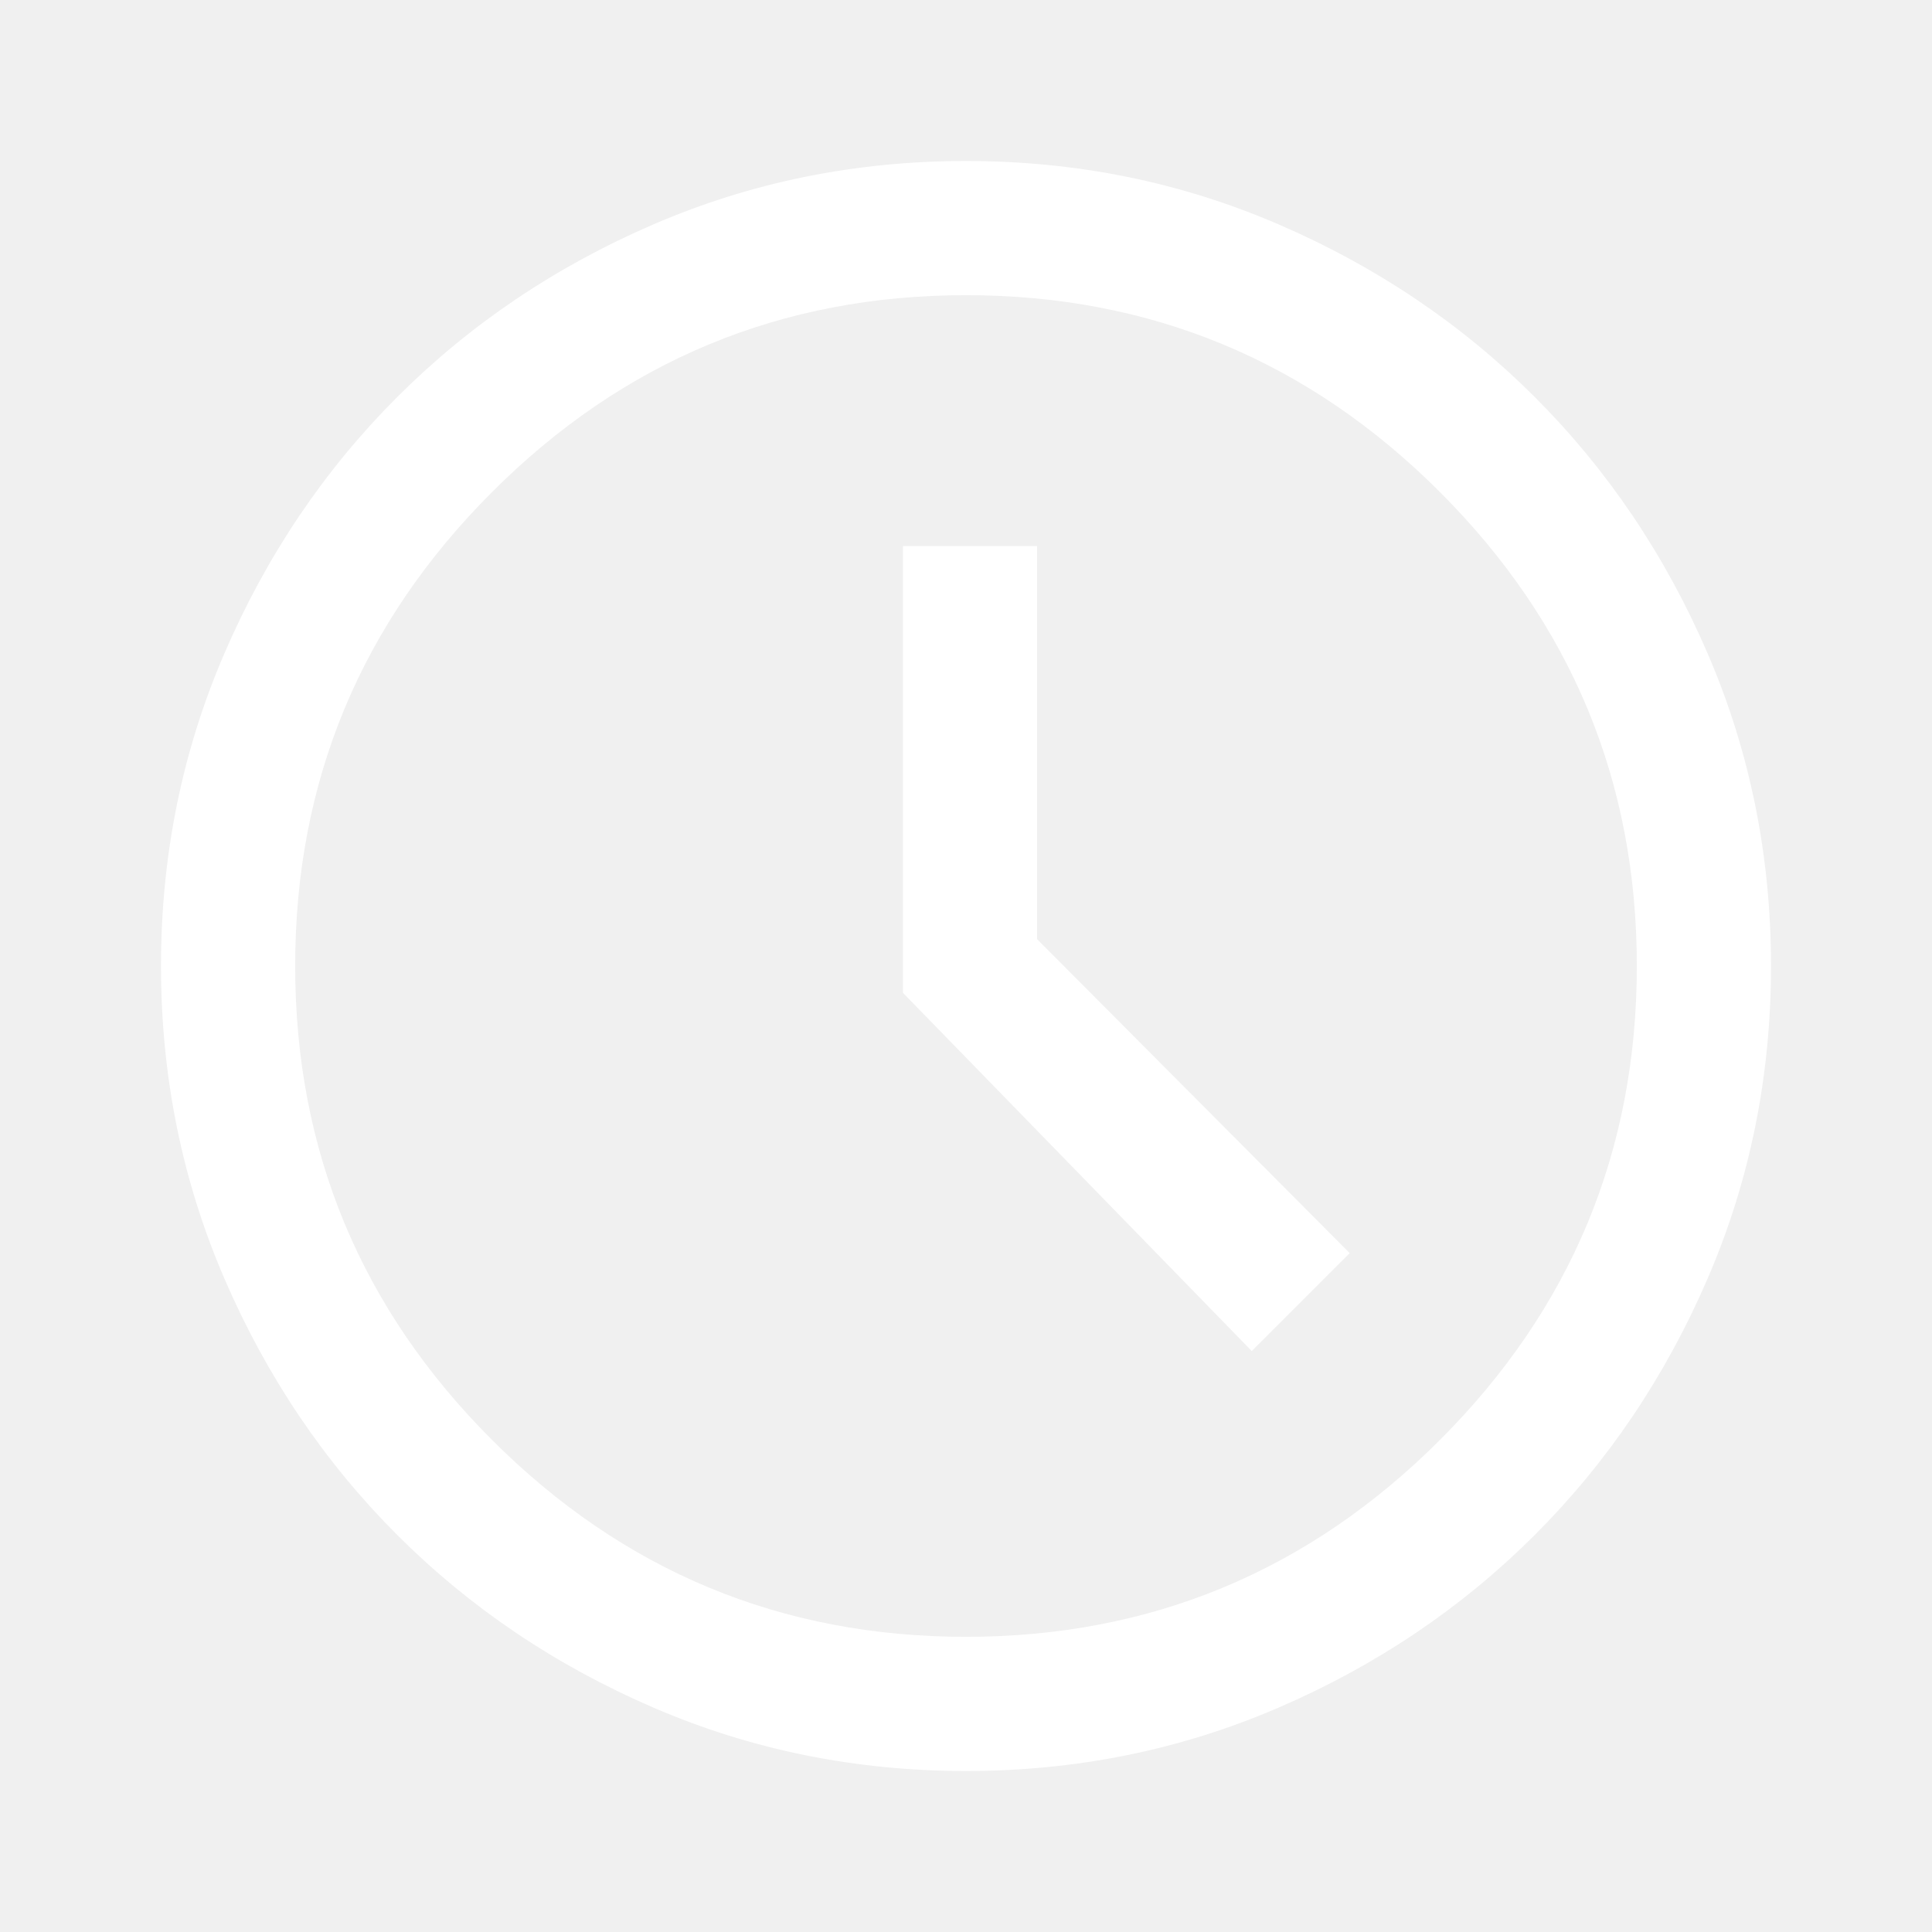
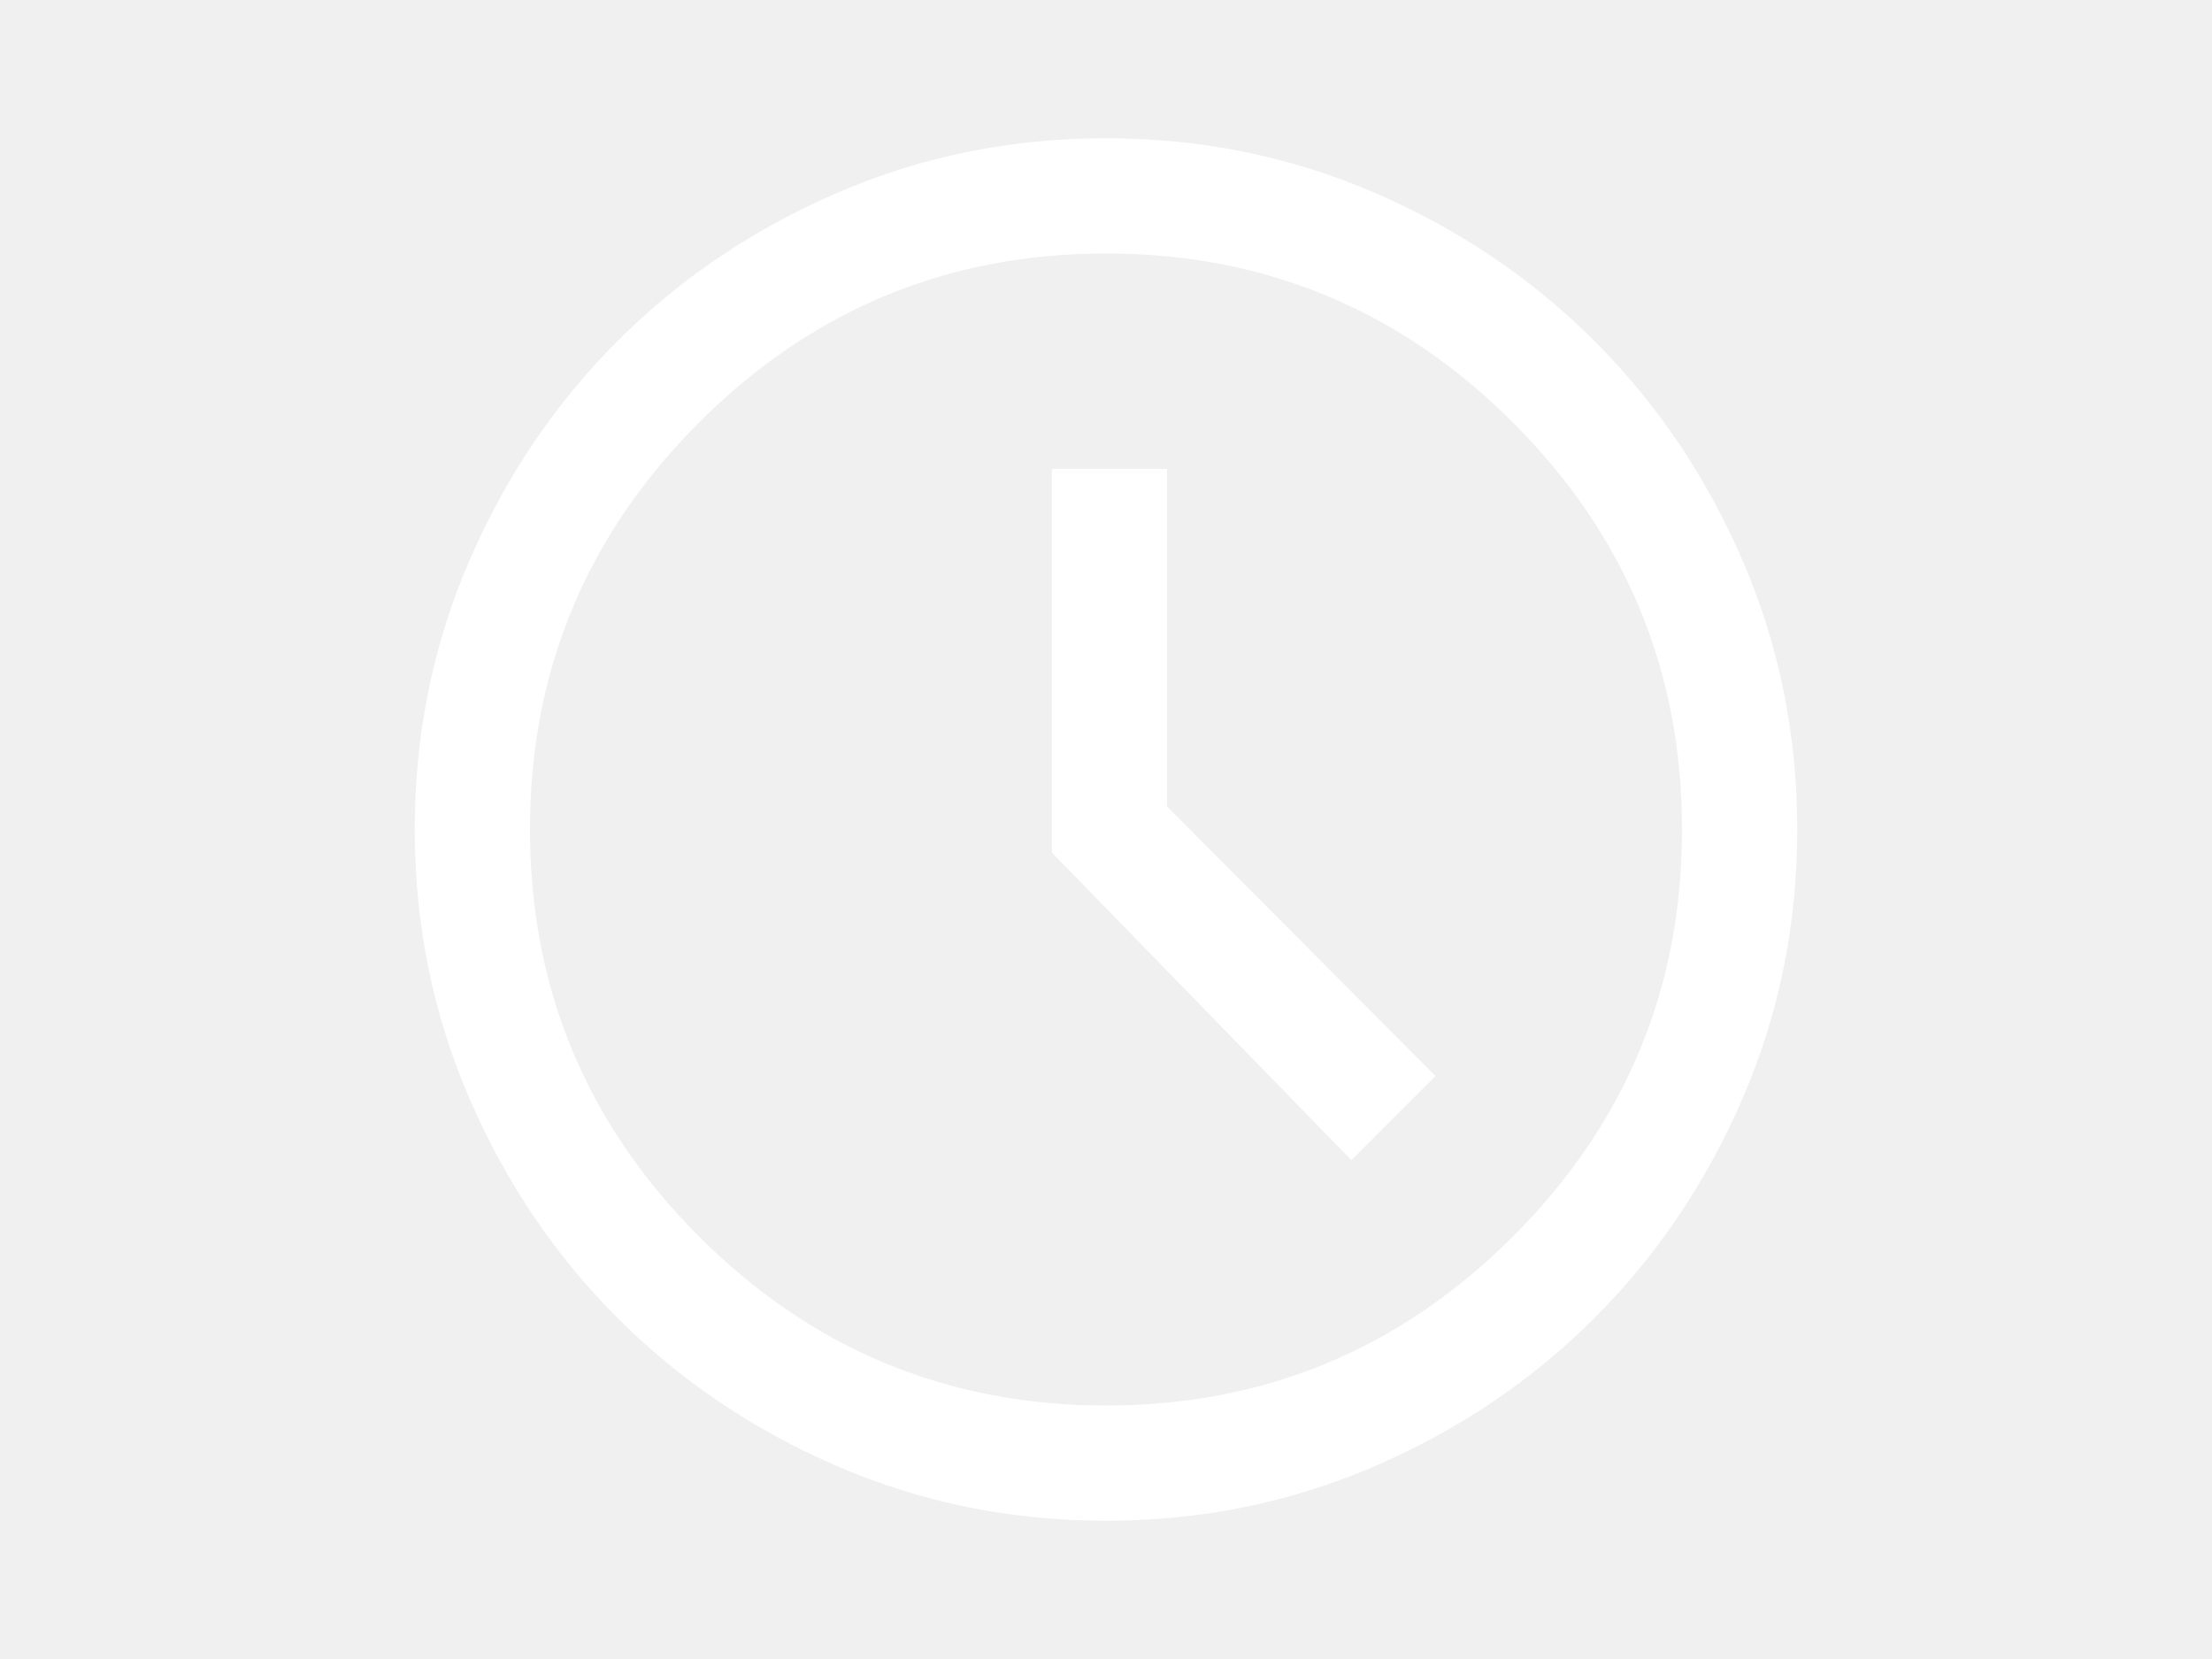
- <svg xmlns="http://www.w3.org/2000/svg" height="40px" viewBox="0 -960 960 960" width="40px" fill="#FFFFFF">
+ <svg xmlns="http://www.w3.org/2000/svg" height="30px" viewBox="0 -960 960 960" width="40px" fill="#FFFFFF">
  <path d="m622-288.67 48.67-48.66-155.34-156v-195.34h-66.66v222l173.33 178ZM480-80q-82.33 0-155.33-31.5-73-31.5-127.34-85.83Q143-251.67 111.5-324.67T80-480q0-82.33 31.5-155.33 31.5-73 85.83-127.34Q251.67-817 324.67-848.5T480-880q82.33 0 155.33 31.5 73 31.5 127.34 85.83Q817-708.33 848.5-635.33T880-480q0 82.33-31.5 155.33-31.5 73-85.83 127.34Q708.33-143 635.33-111.5T480-80Zm0-400Zm0 333.33q137.67 0 235.5-97.83 97.83-97.83 97.83-235.5 0-137.67-97.83-235.5-97.83-97.83-235.5-97.83-137.67 0-235.5 97.83-97.83 97.83-97.83 235.5 0 137.67 97.83 235.5 97.83 97.83 235.5 97.83Z" />
</svg>
